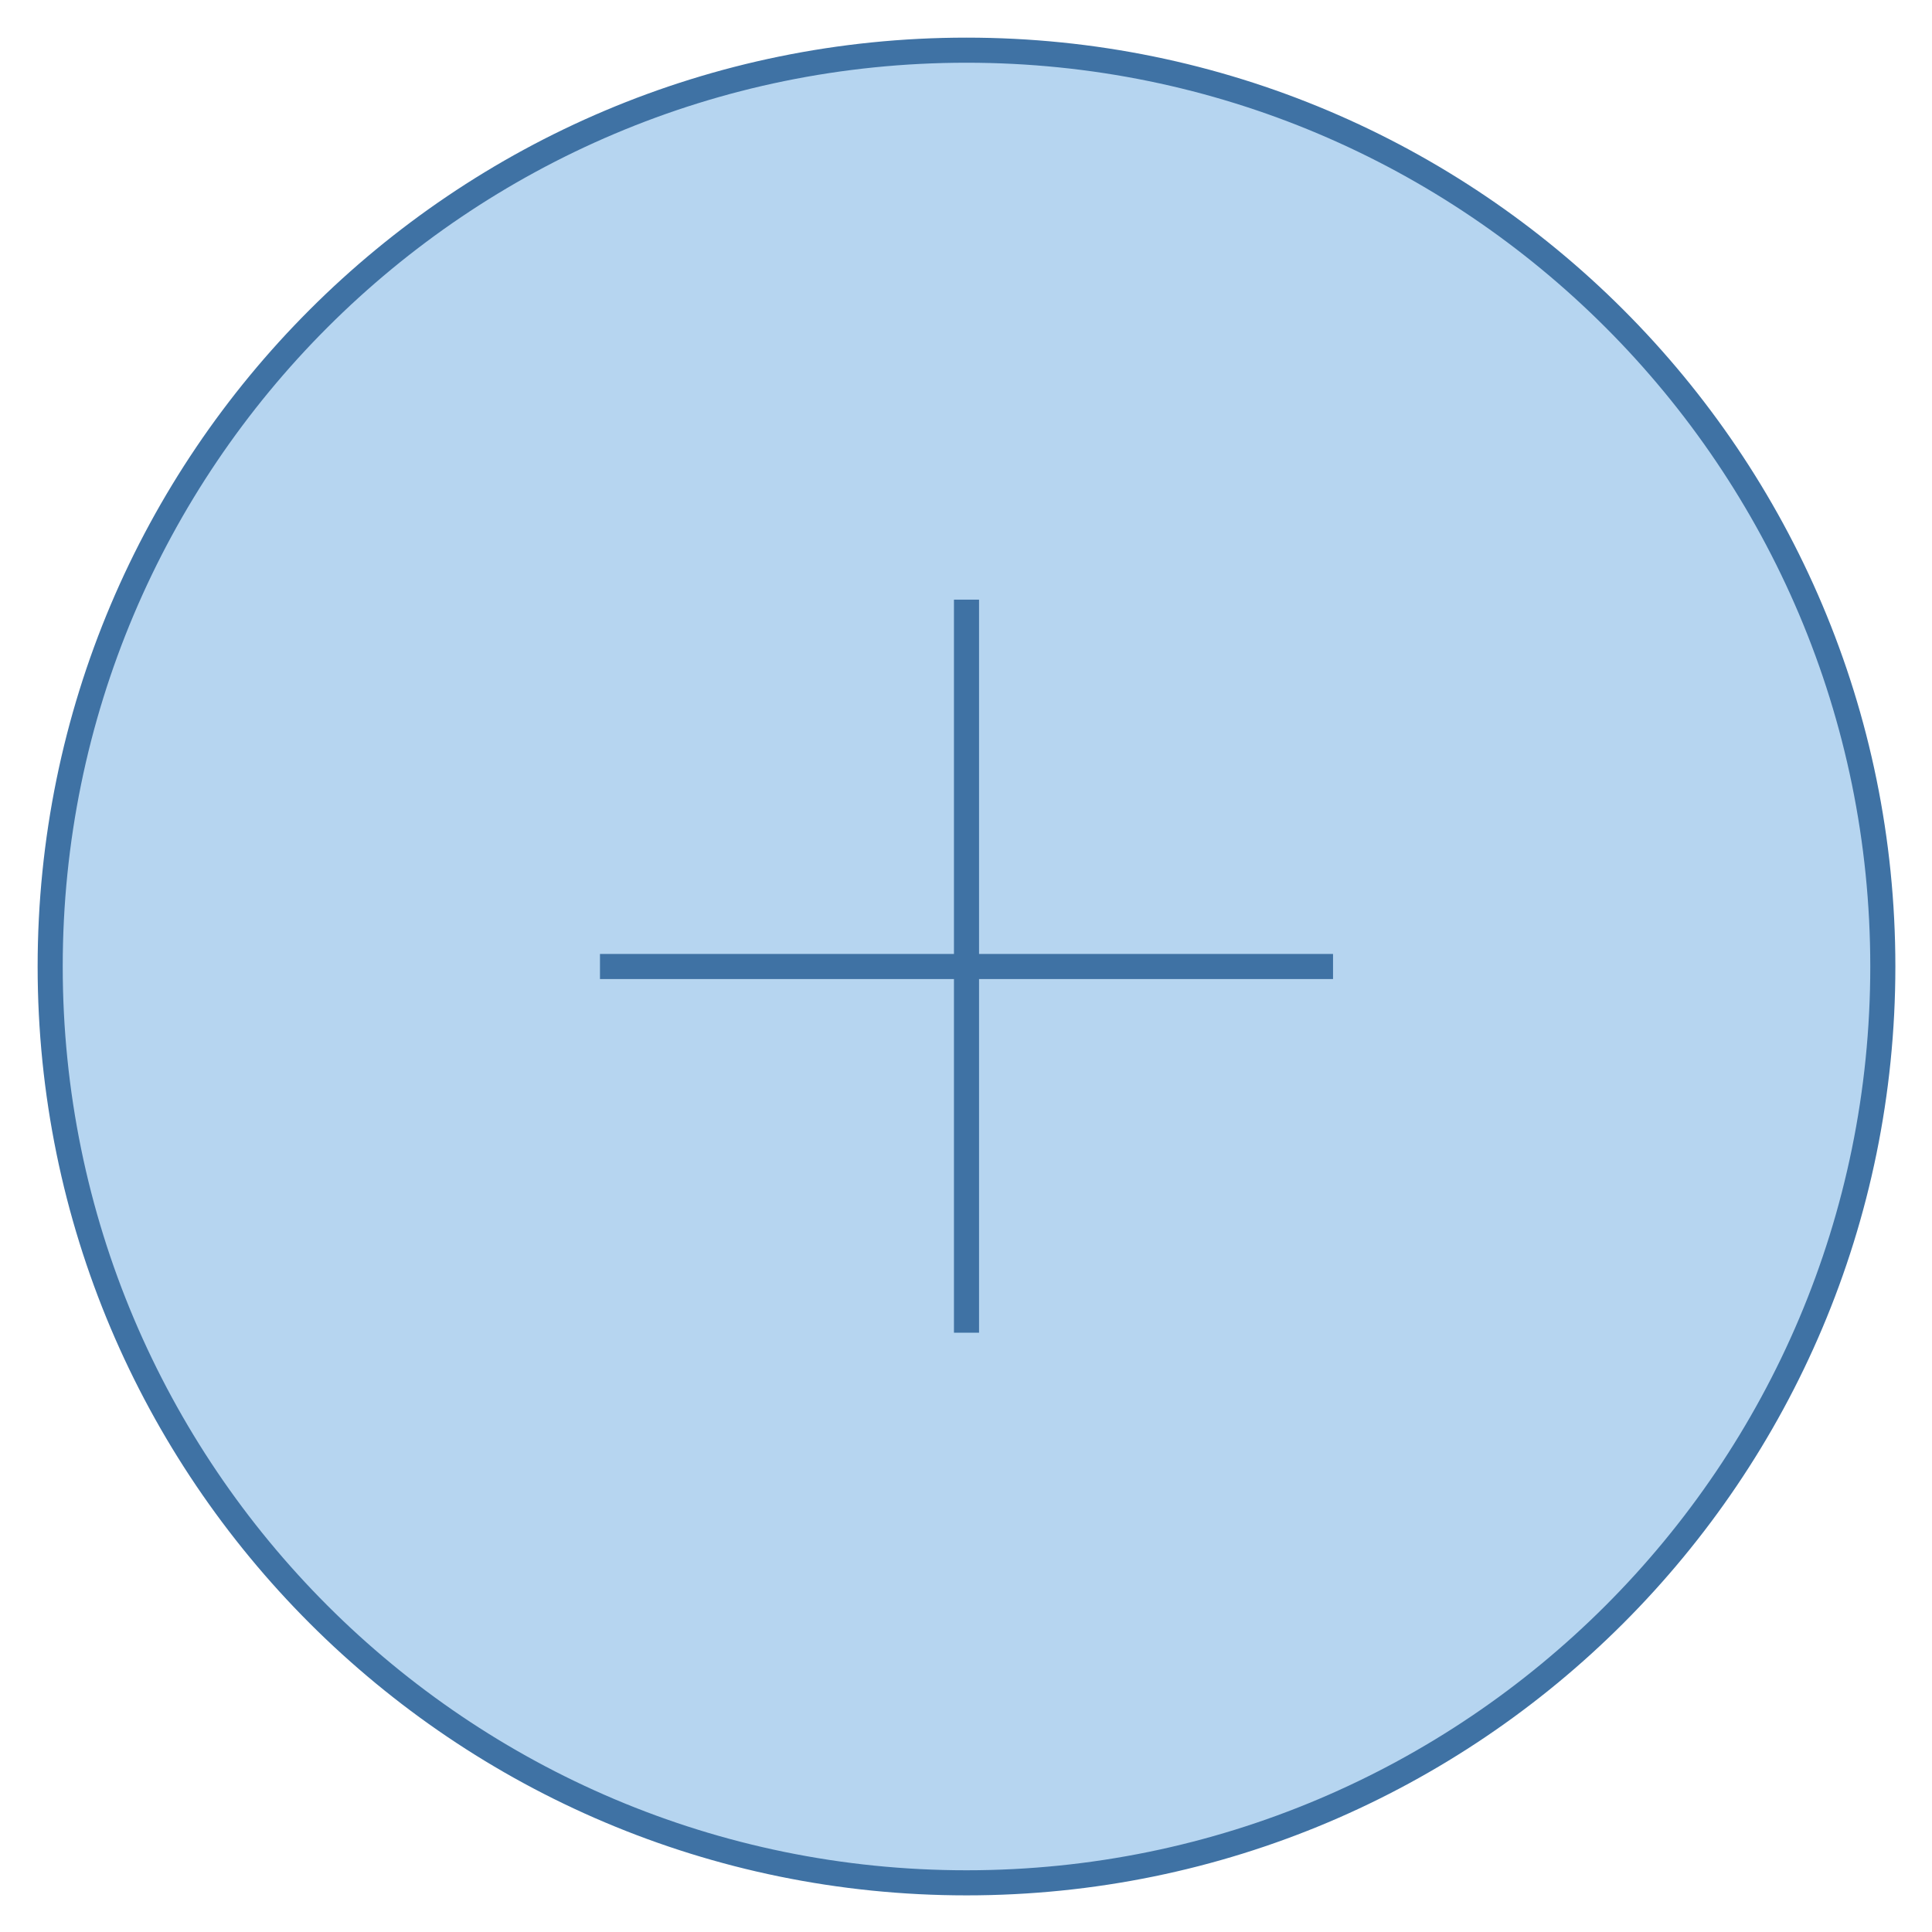
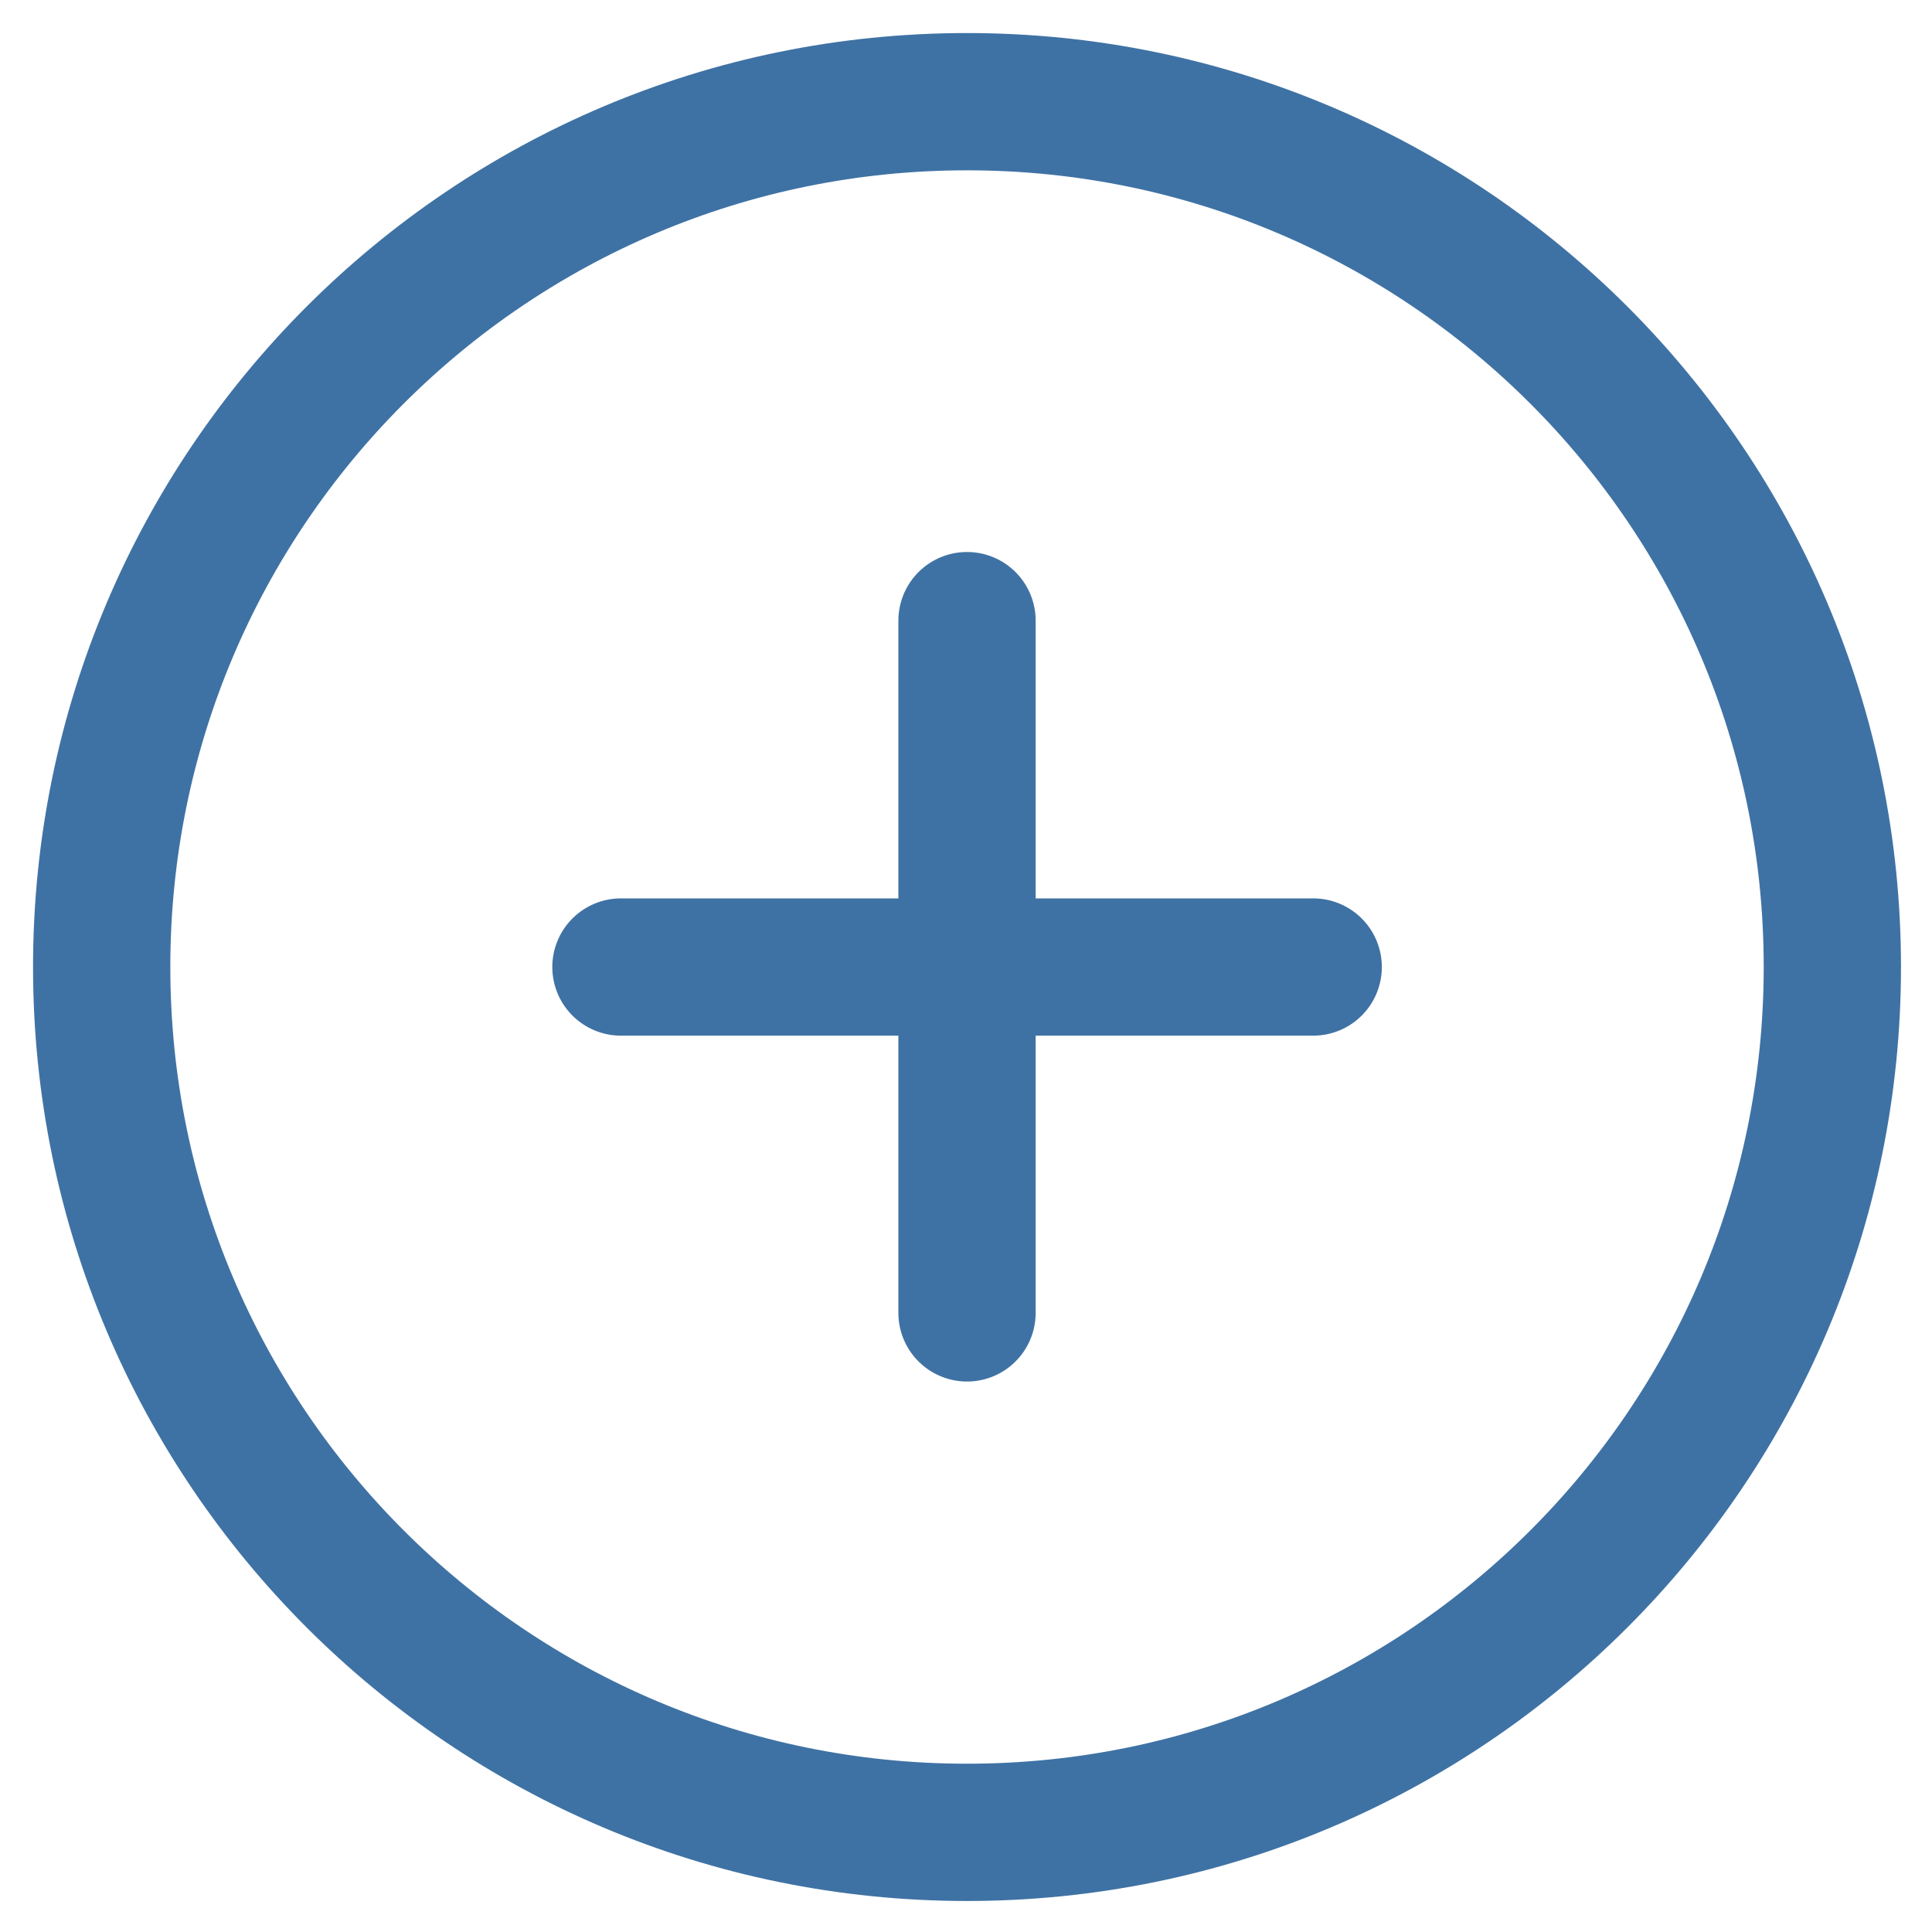
- <svg xmlns="http://www.w3.org/2000/svg" width="77" height="77" viewBox="0 0 77 77" fill="none">
-   <path d="M38.52 75.04C58.689 75.04 75.04 58.689 75.04 38.52C75.04 18.351 58.689 2 38.52 2C18.351 2 2 18.351 2 38.52C2 58.689 18.351 75.04 38.52 75.04Z" fill="#B6D5F0" stroke="#3F72A4" strokeWidth="3" strokeLinecap="round" strokeLinejoin="round" />
-   <path d="M38.52 23.899V53.115" stroke="#3F72A4" strokeWidth="4" strokeLinecap="round" strokeLinejoin="round" />
-   <path d="M23.912 38.52H53.128" stroke="#3F72A4" strokeWidth="4" strokeLinecap="round" strokeLinejoin="round" />
+ <svg xmlns="http://www.w3.org/2000/svg" width="38" height="38" viewBox="0 0 38 38" fill="none">
+   <path d="M19.02 36.04C28.42 36.04 36.04 28.42 36.04 19.02C36.04 9.62 28.42 2 19.02 2C9.62 2 2 9.62 2 19.02C2 28.42 9.62 36.04 19.02 36.04Z" stroke="#3F72A4" stroke-width="2.7" stroke-linecap="round" stroke-linejoin="round" />
+   <path d="M19.02 12.207V25.823" stroke="#3F72A4" stroke-width="2.7" stroke-linecap="round" stroke-linejoin="round" />
+   <path d="M12.213 19.02H25.829" stroke="#3F72A4" stroke-width="2.7" stroke-linecap="round" stroke-linejoin="round" />
</svg>
